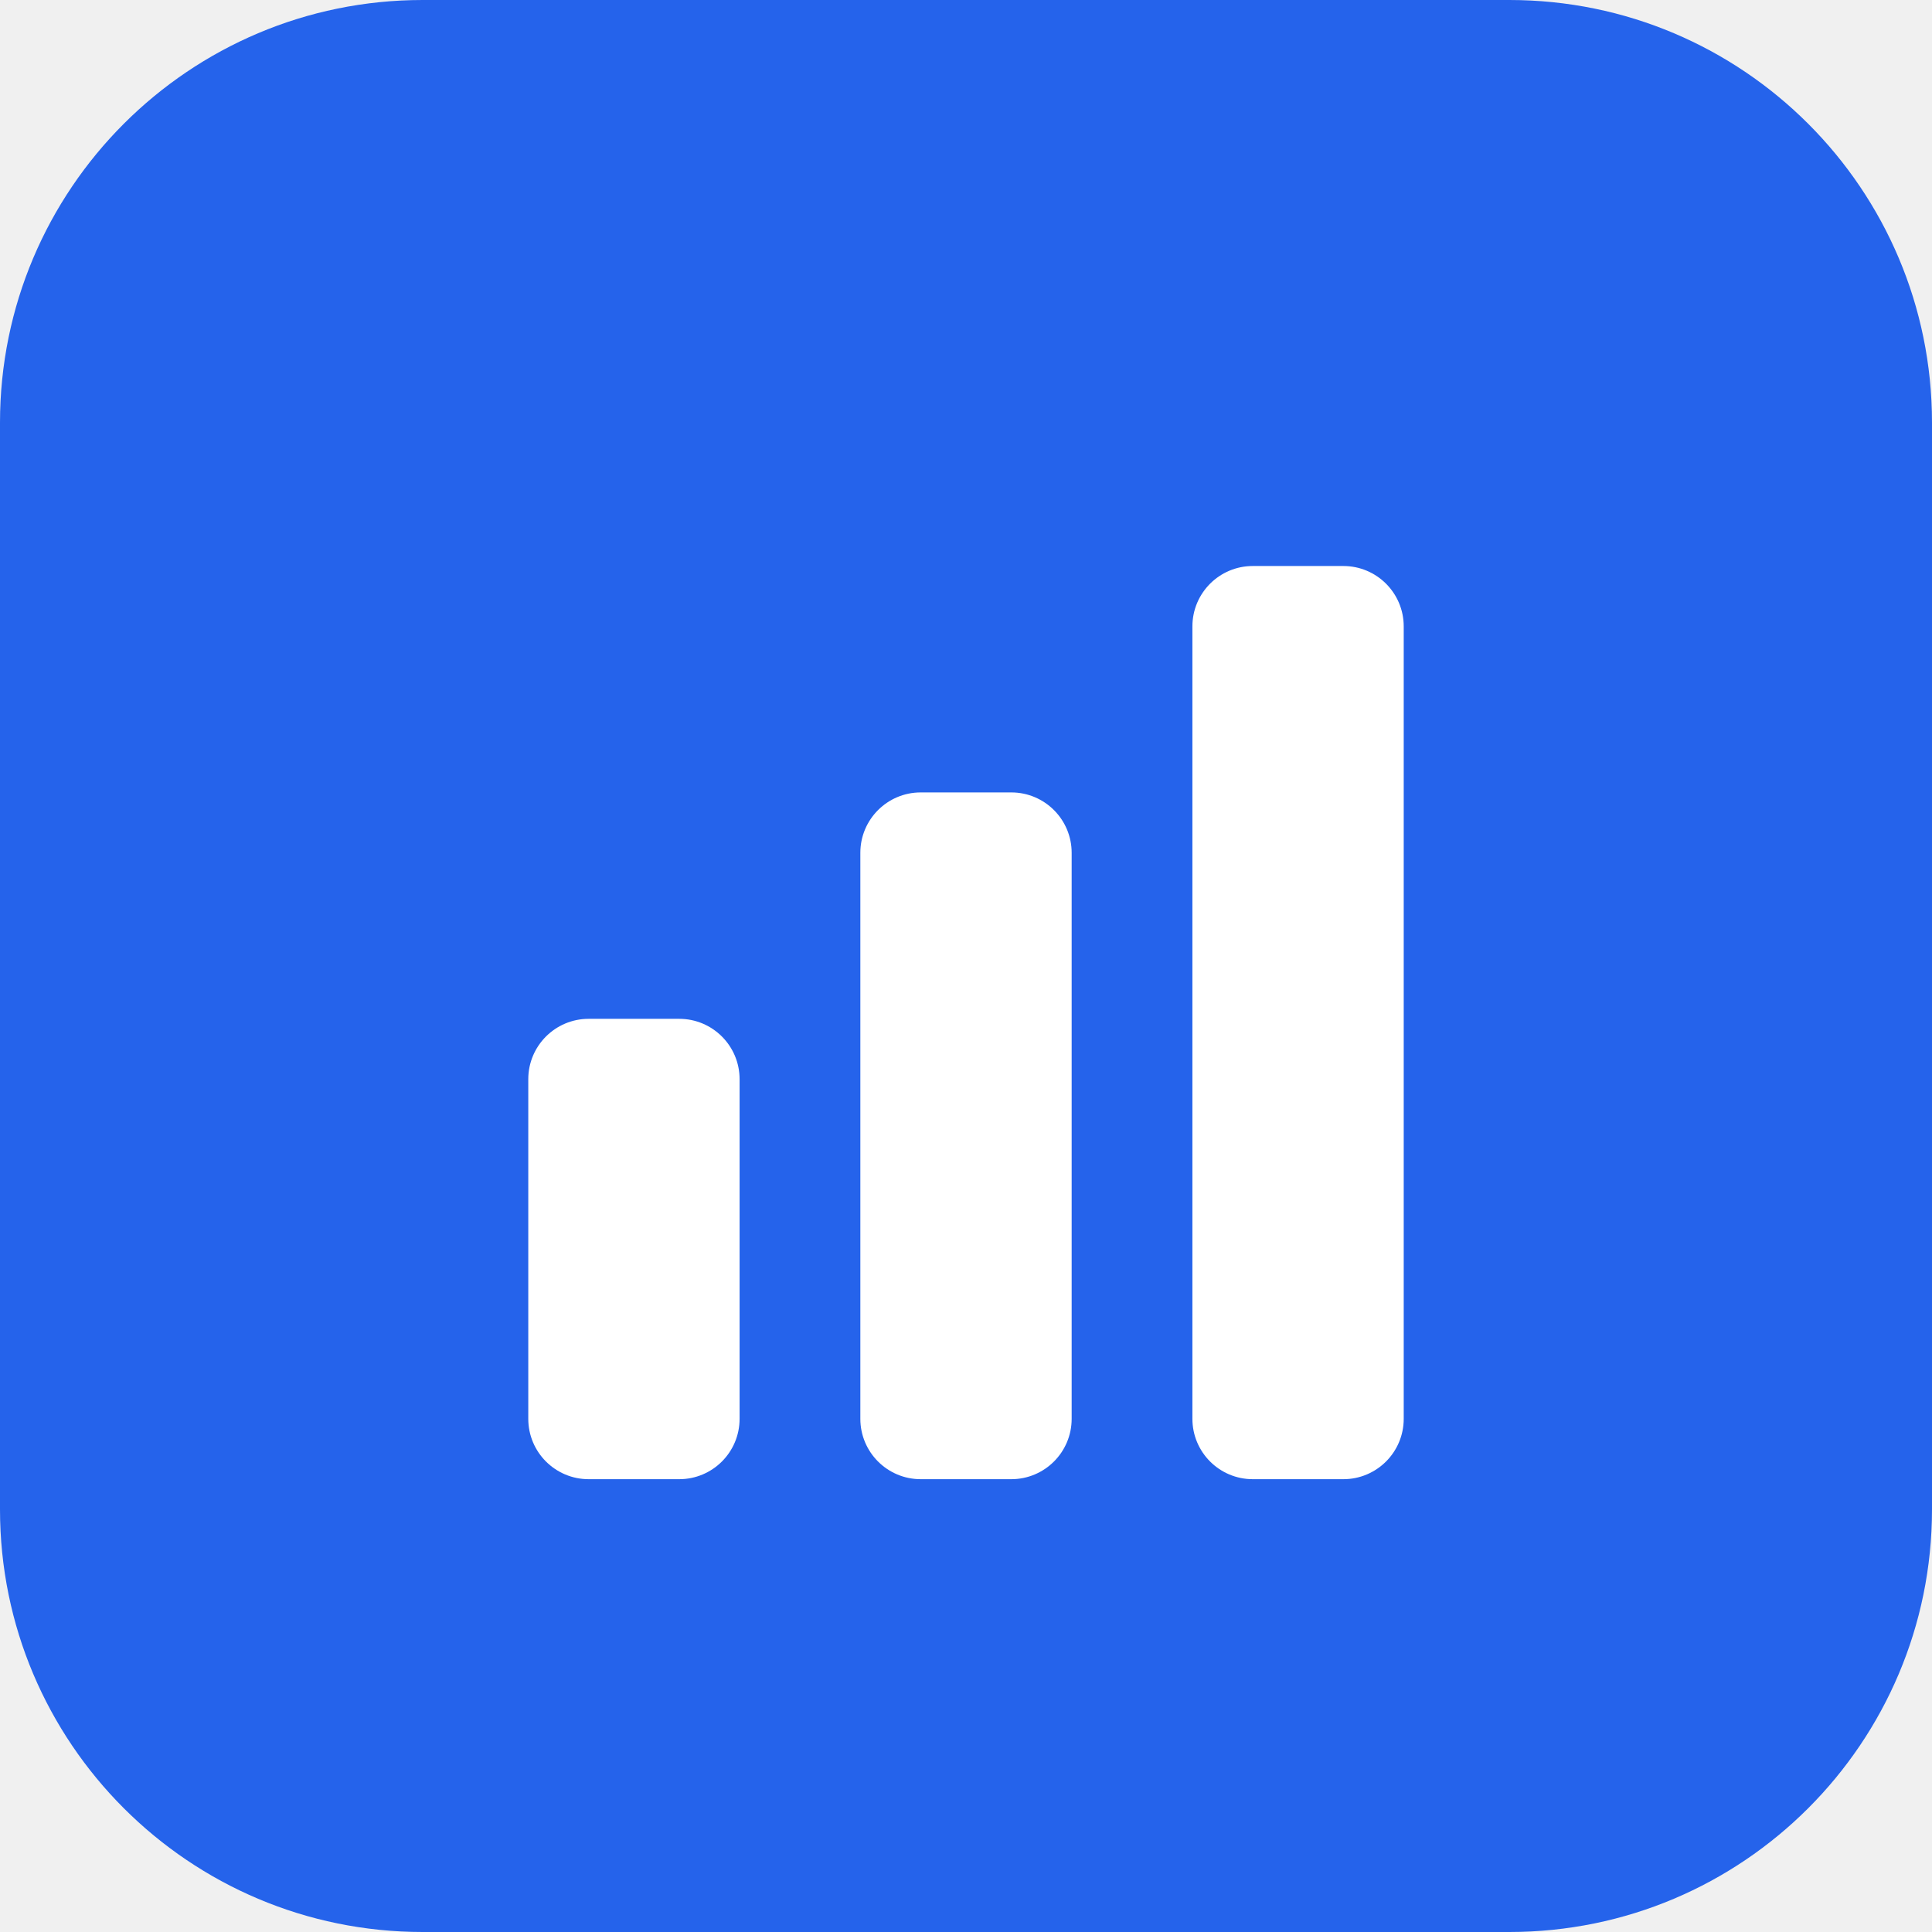
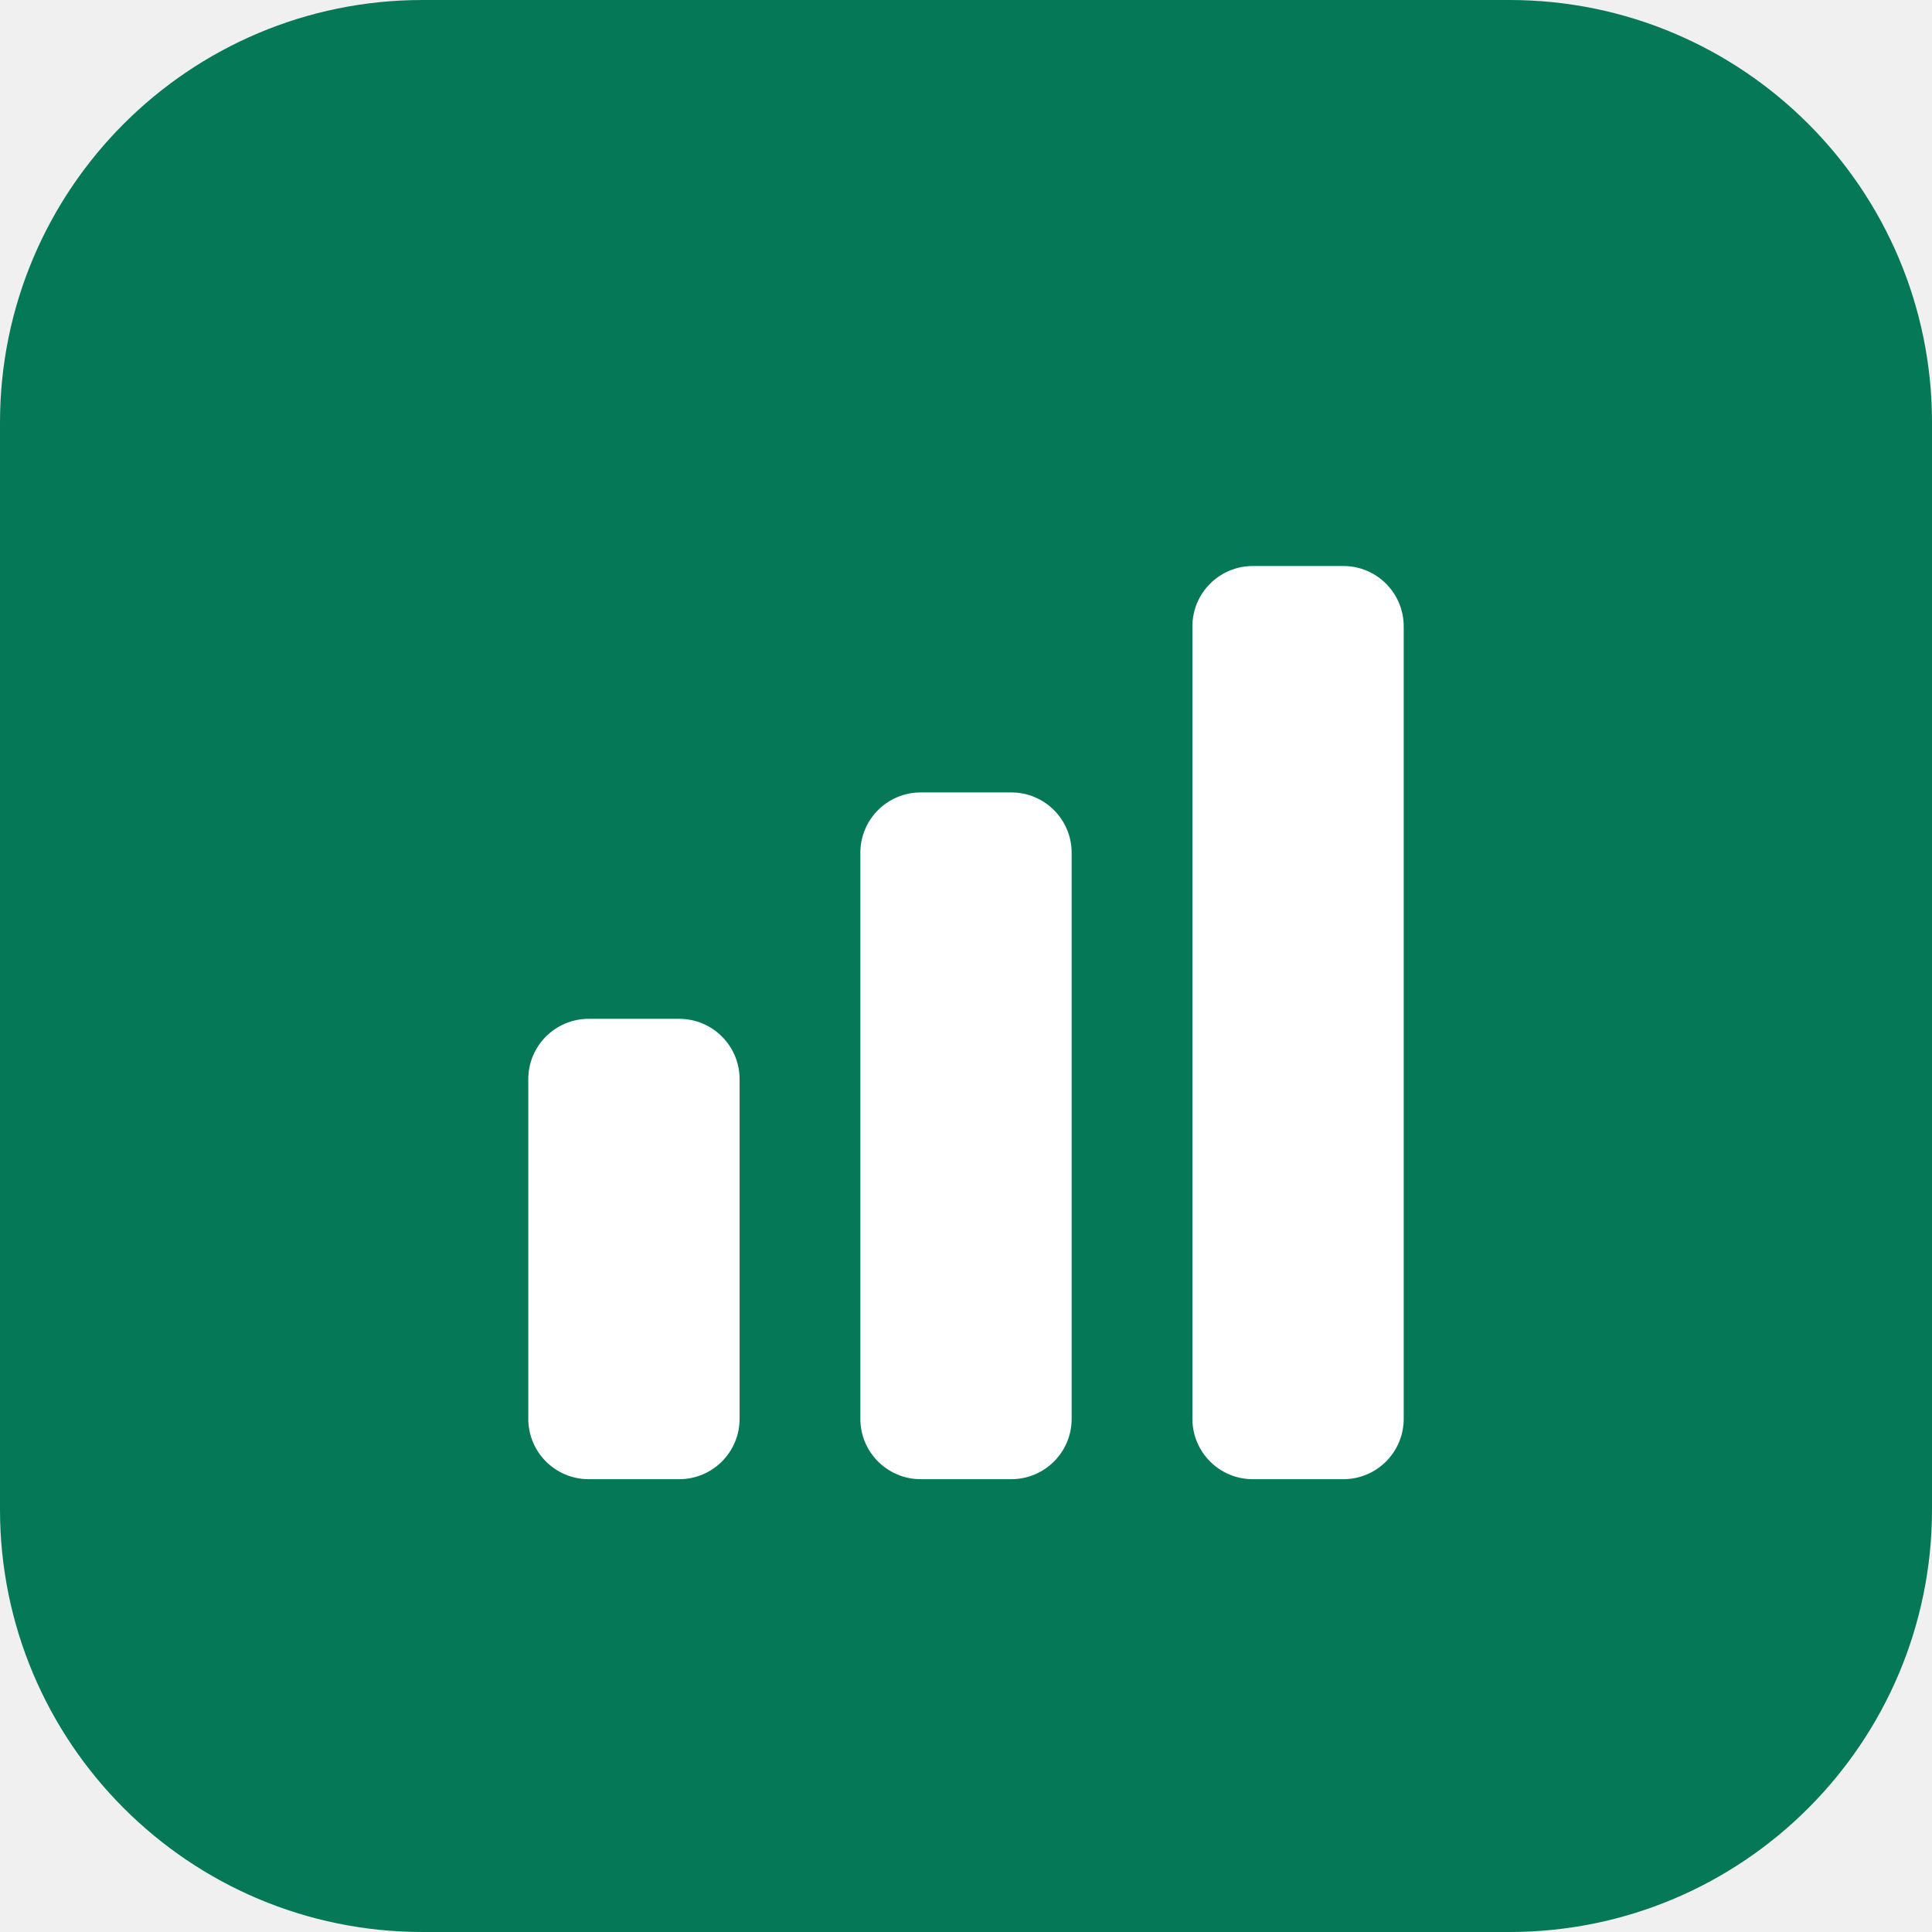
<svg xmlns="http://www.w3.org/2000/svg" viewBox="0 0 512 512" width="512" height="512" role="img" aria-label="MoneMoni">
-   <rect width="512" height="512" rx="112" fill="#2563eb" />
+   <rect width="512" height="512" rx="112" fill="#047857" />
  <g fill="#ffffff">
    <rect x="140" y="270" width="56" height="122" rx="16" />
    <rect x="228" y="210" width="56" height="182" rx="16" />
    <rect x="316" y="150" width="56" height="242" rx="16" />
  </g>
</svg>
